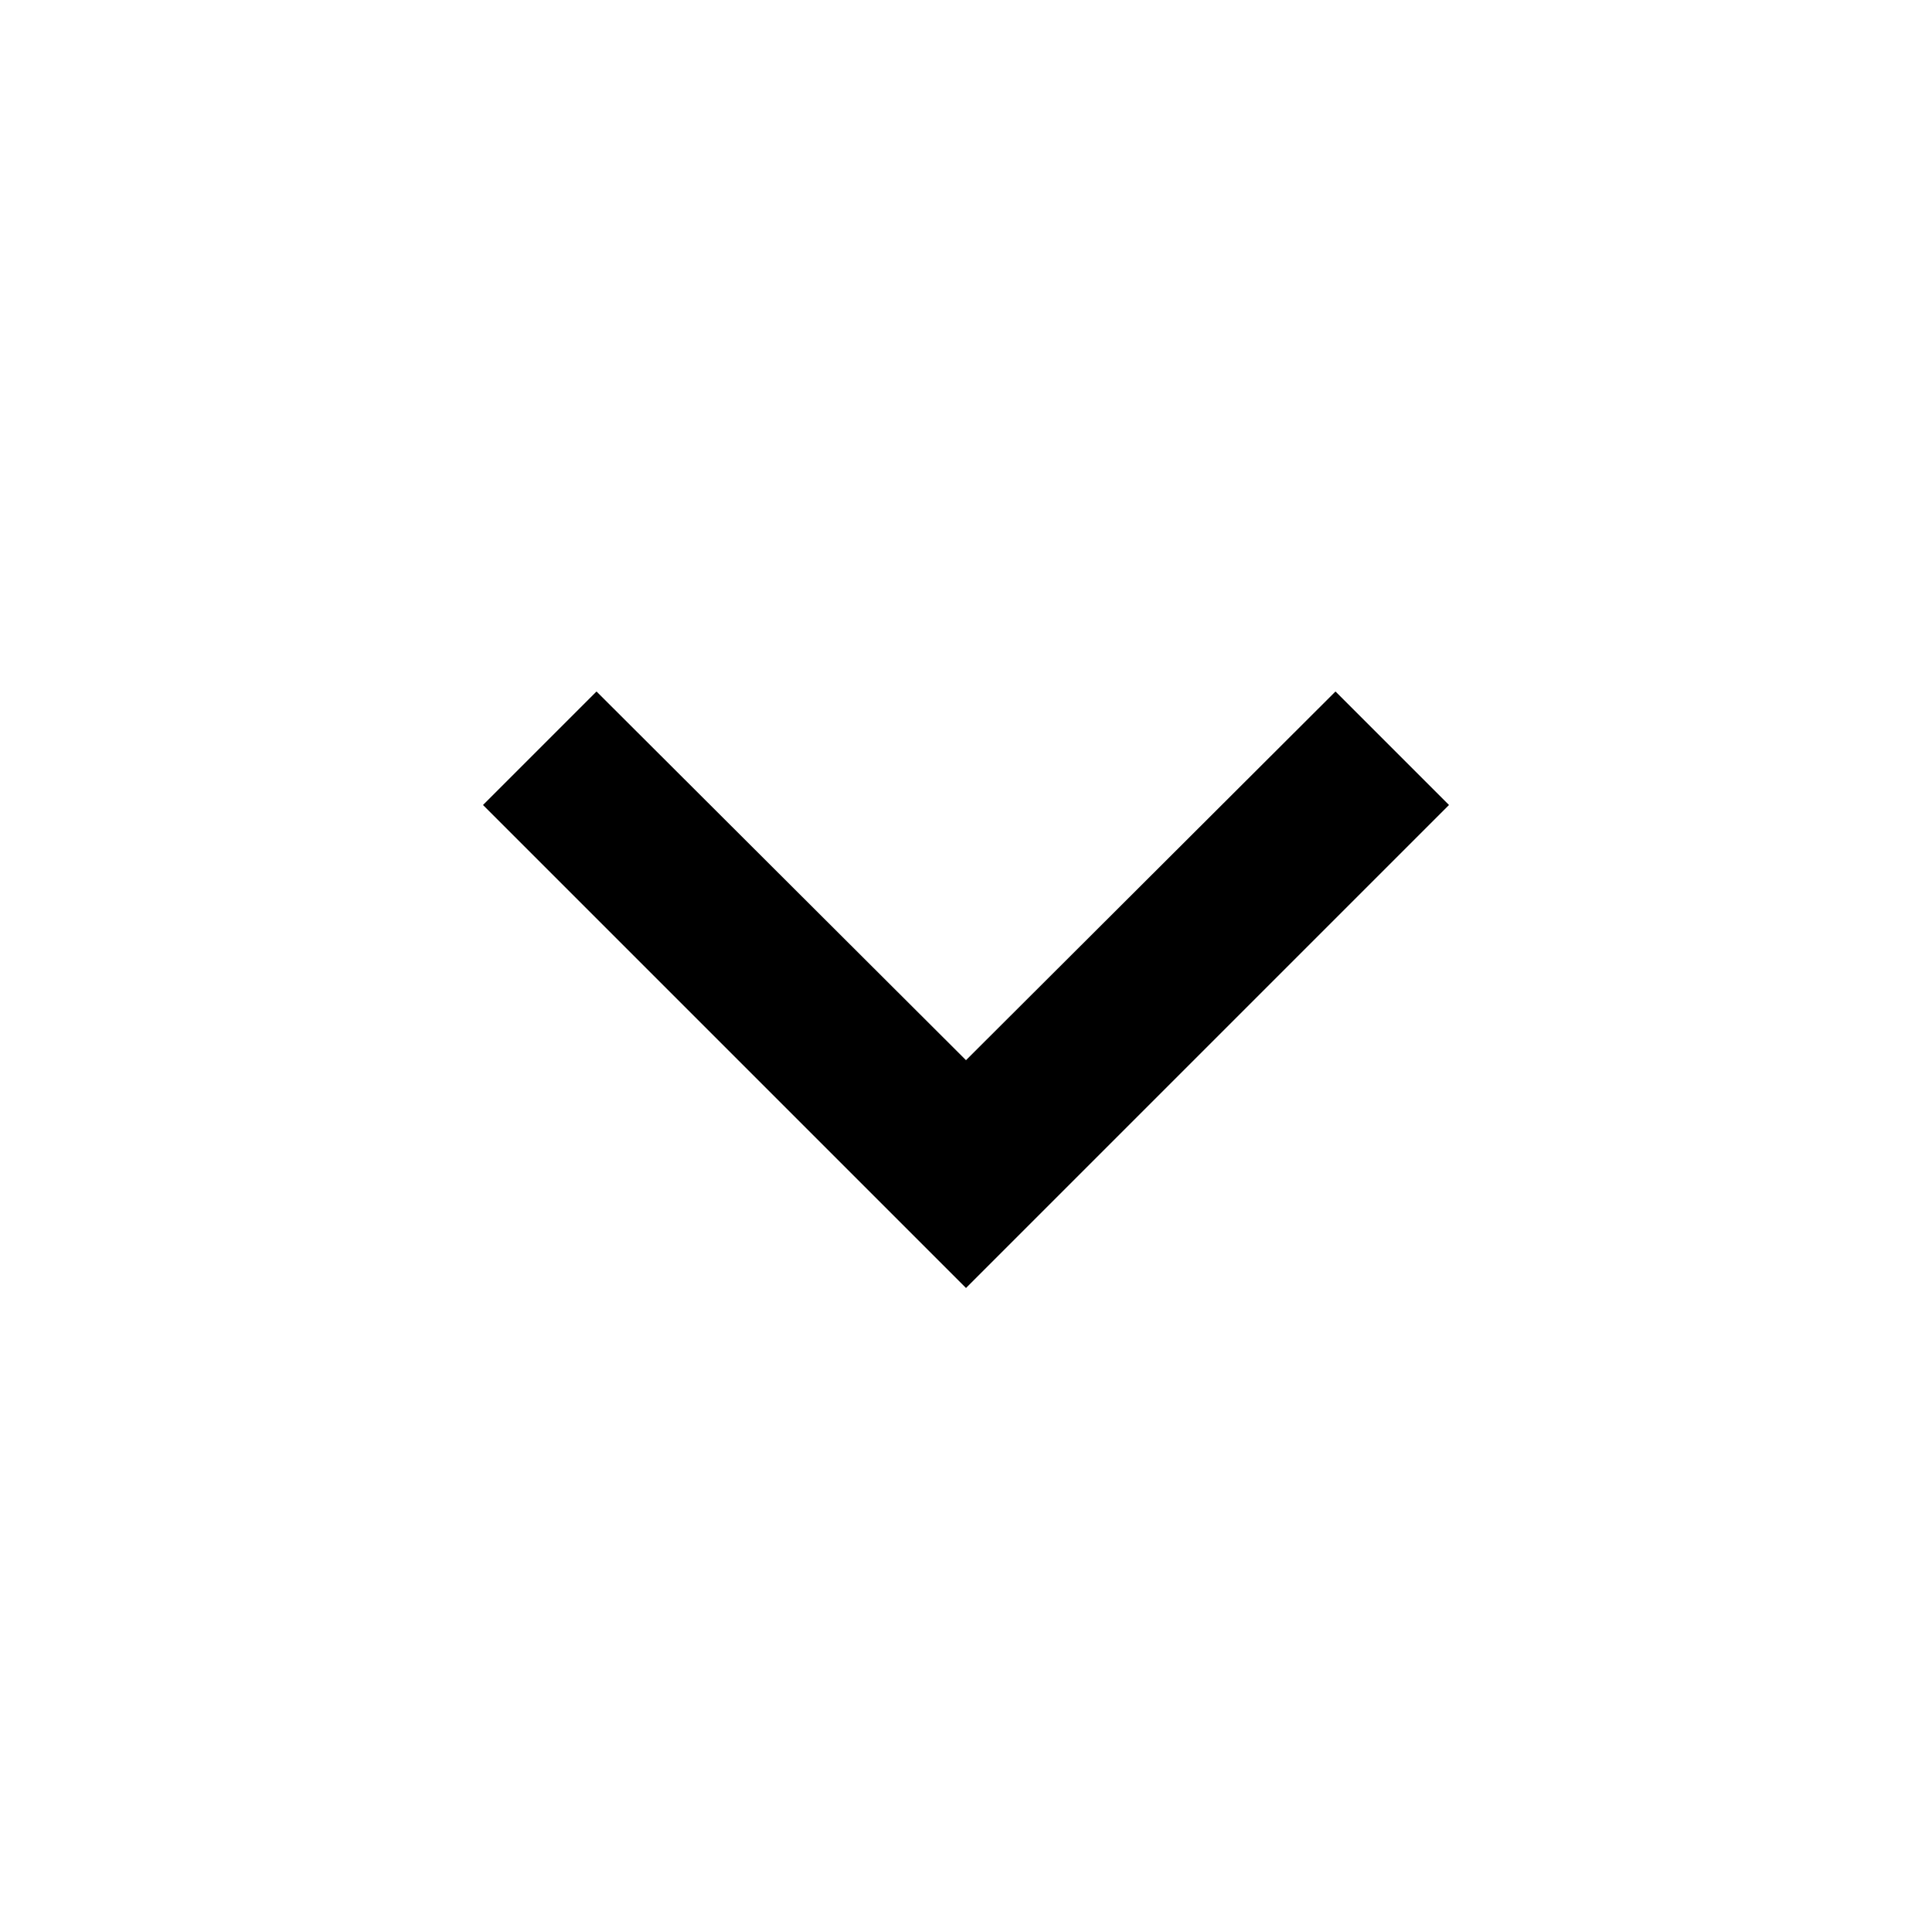
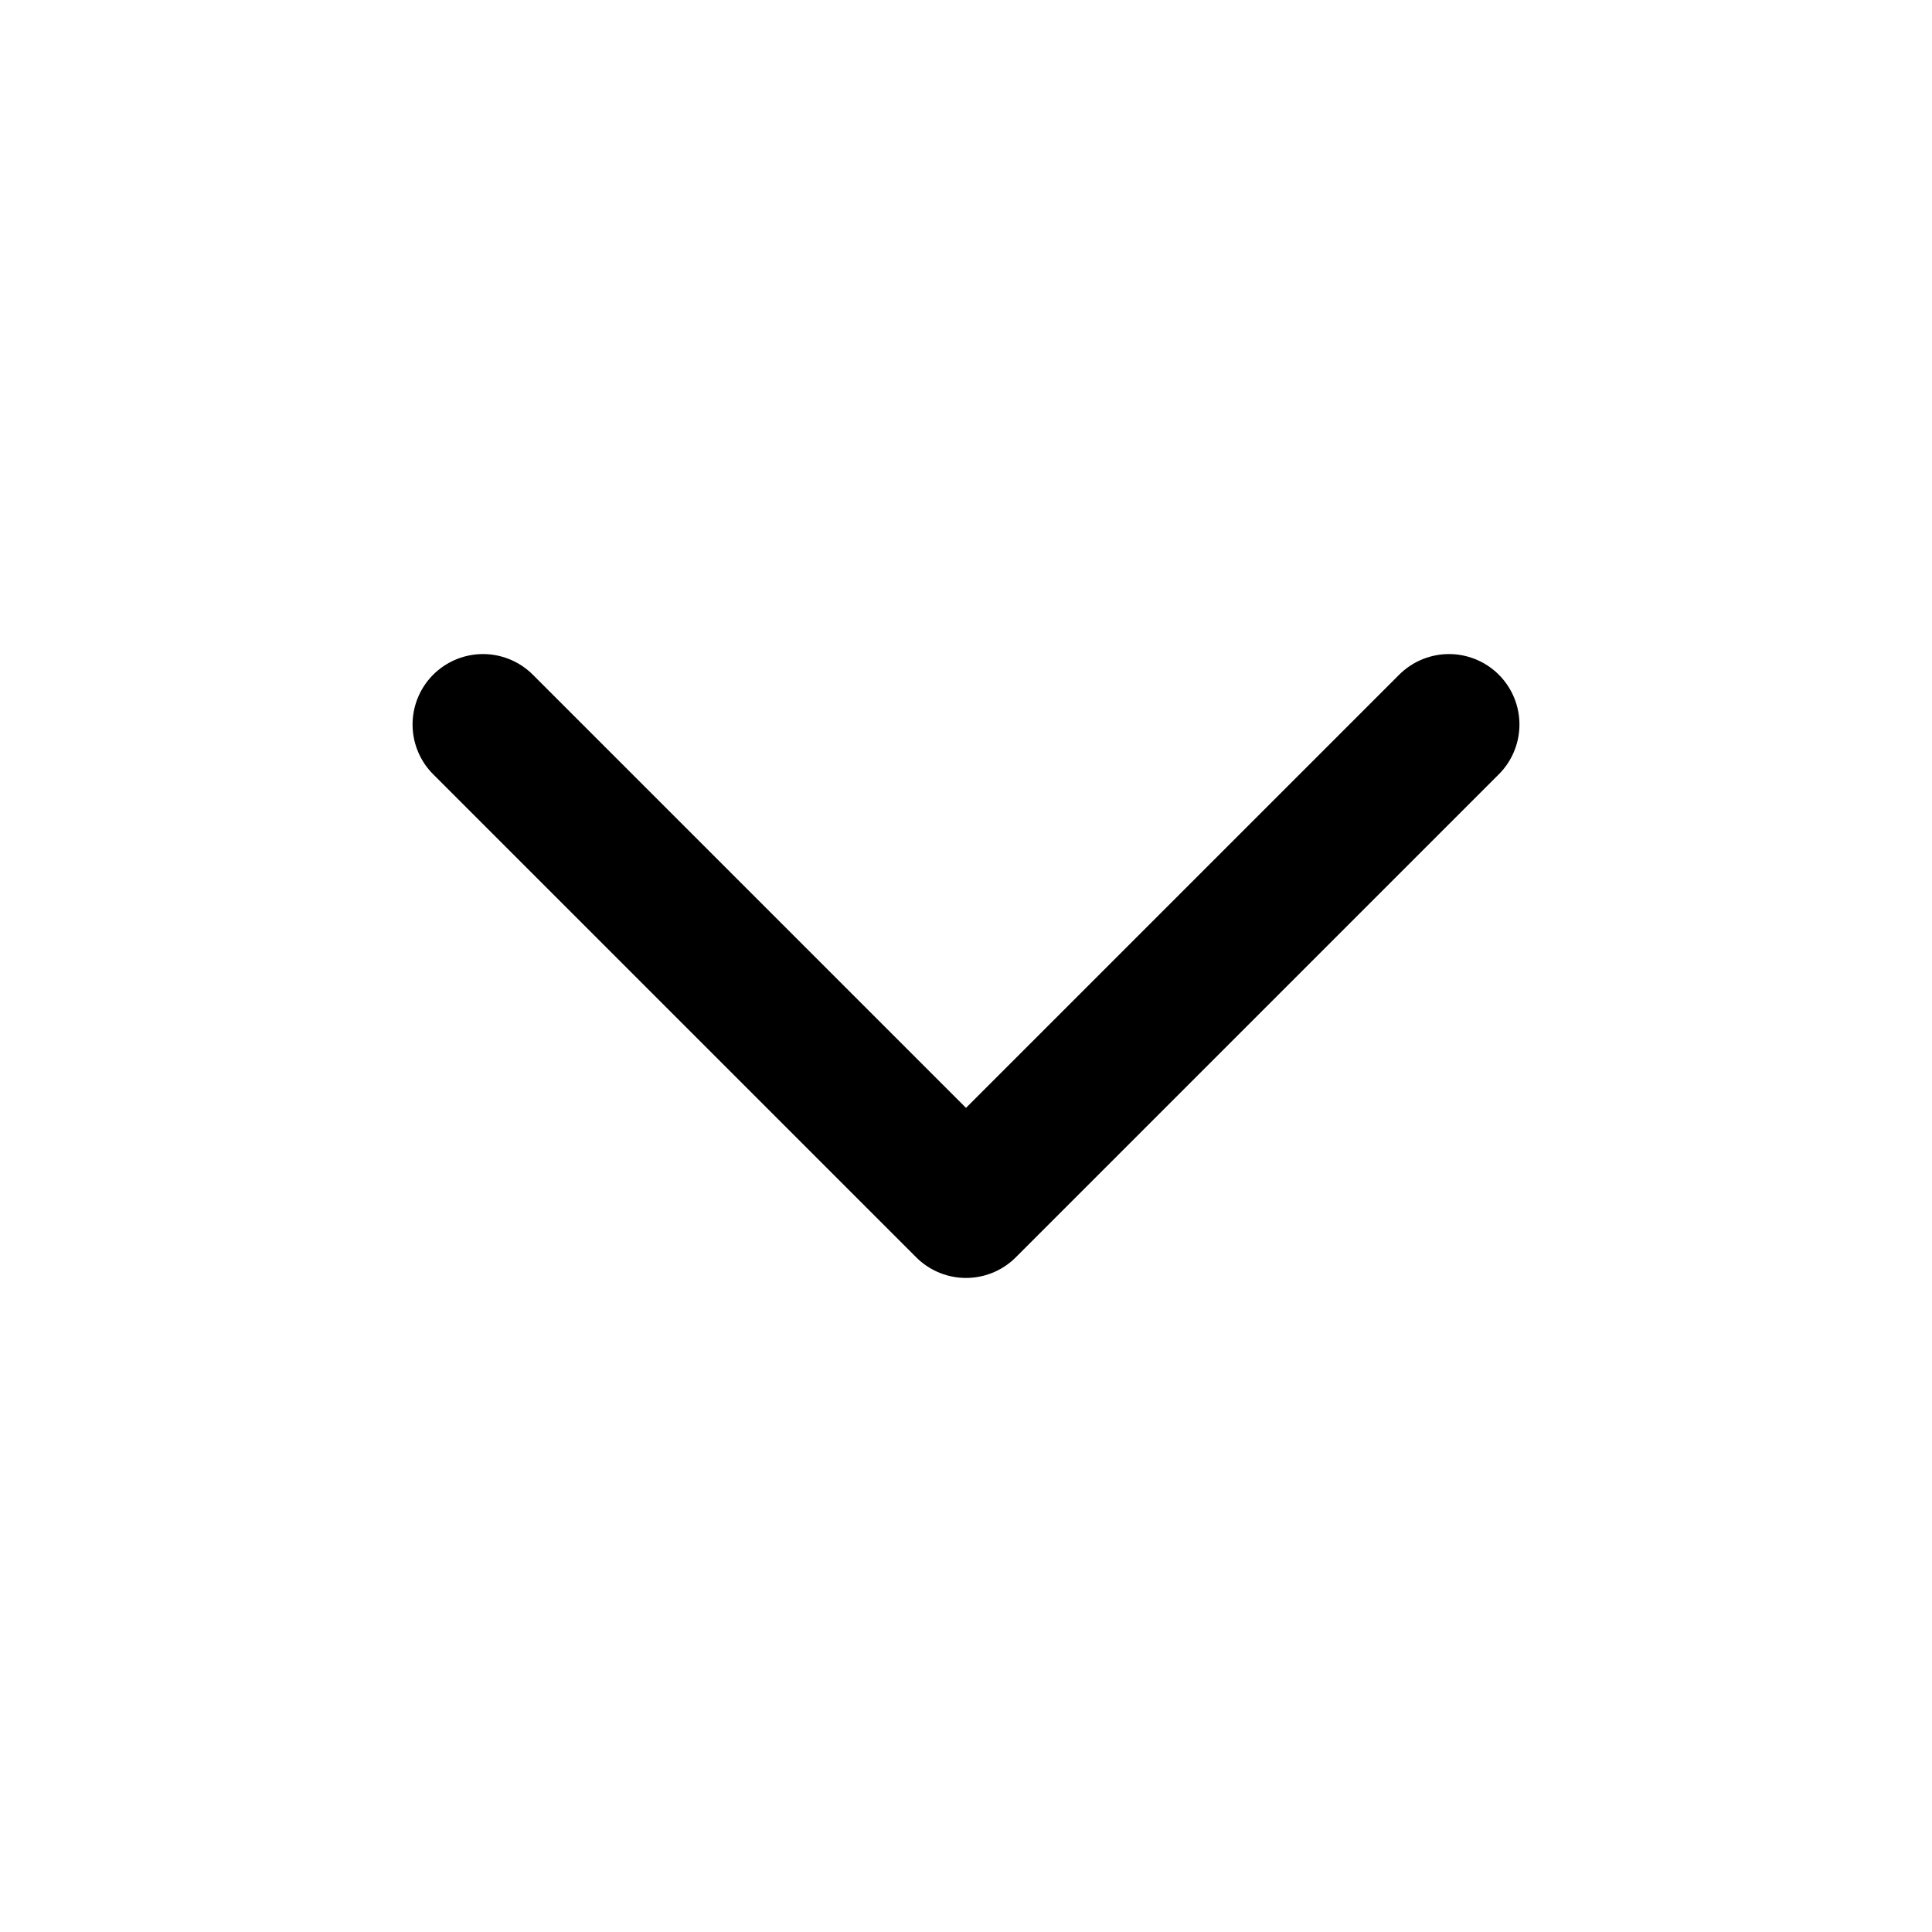
- <svg xmlns="http://www.w3.org/2000/svg" width="24" height="24" viewBox="0 0 24 24">
-   <path d="M7.41 8.59L12 13.17l4.59-4.58L18 10l-6 6-6-6 1.41-1.41z" />
-   <path fill="none" d="M0 0h24v24H0V0z" />
+ <svg xmlns="http://www.w3.org/2000/svg" width="24" height="24" viewBox="0 0 24 24" fill="none" stroke="#000000" stroke-width="1.75" stroke-linecap="round" stroke-linejoin="round">
+   <path d="m6 9 6 6 6-6" />
</svg>
